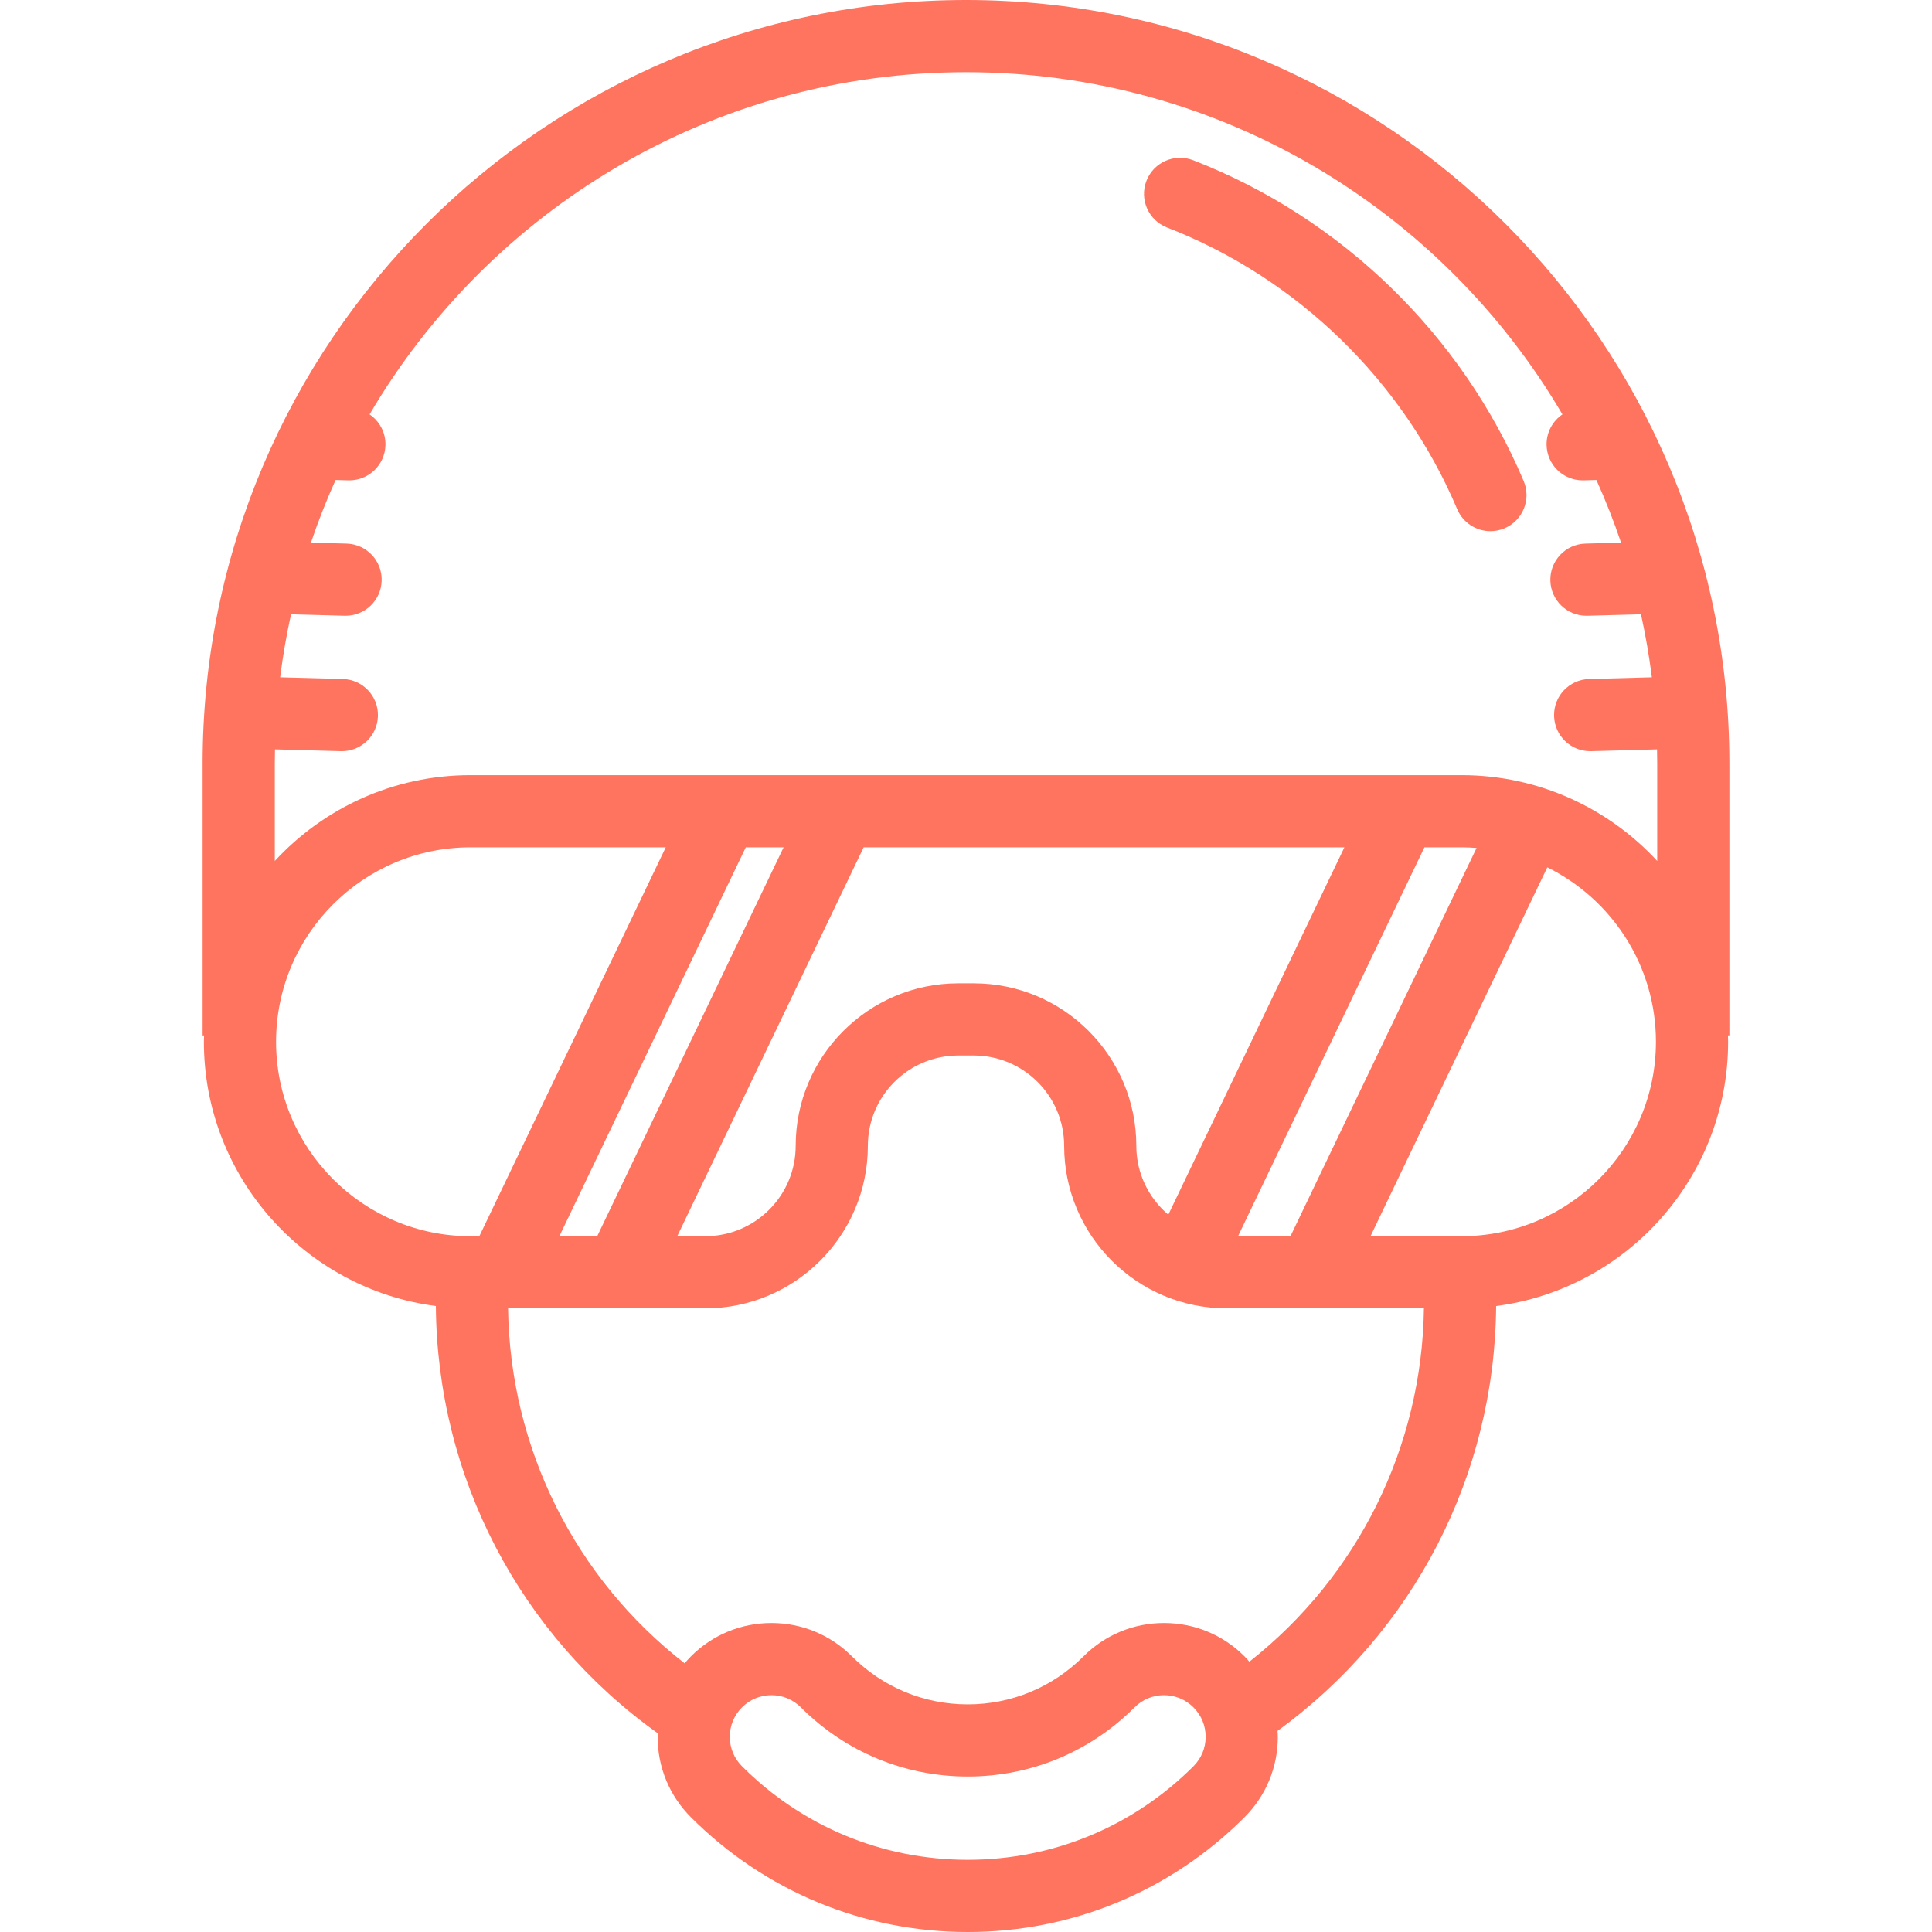
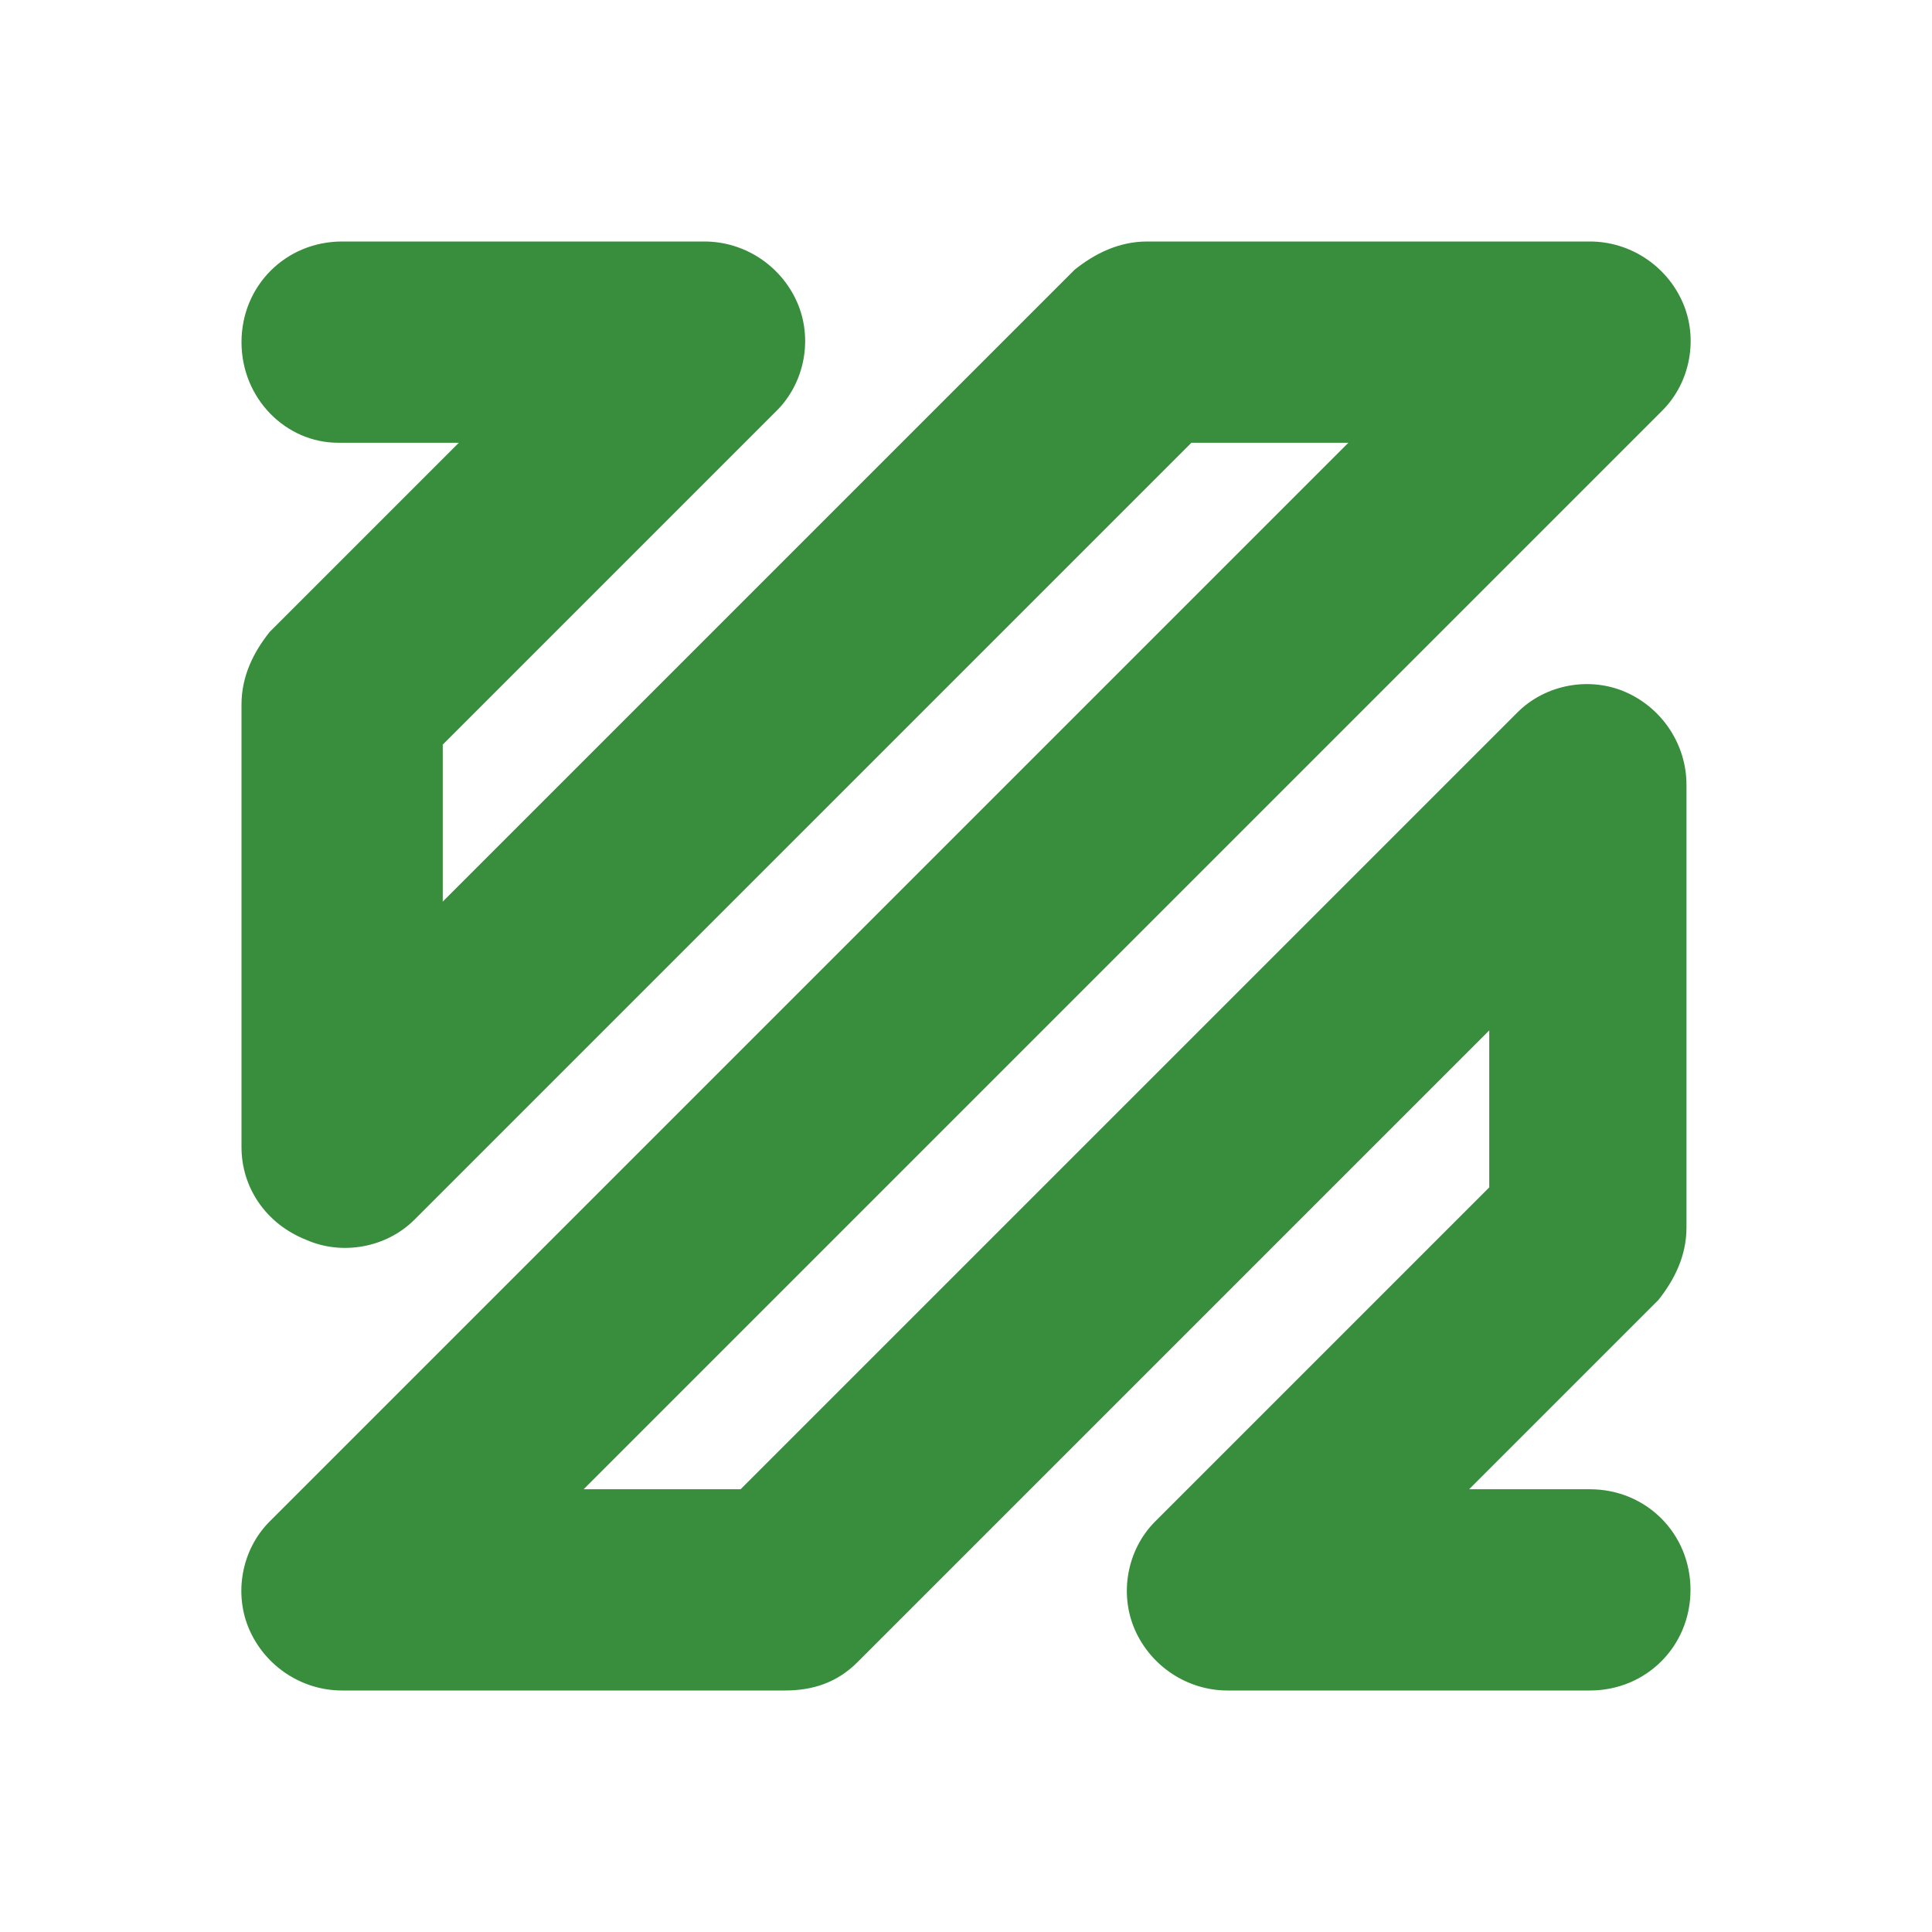
- <svg xmlns="http://www.w3.org/2000/svg" fill="#ff745f" height="800px" width="800px" version="1.1" id="Capa_1" viewBox="0 0 347.99 347.99" xml:space="preserve">
-   <g>
-     <path d="M311.495,137.5c0-75.817-61.682-137.5-137.5-137.5s-137.5,61.683-137.5,137.5v49h0.259   c-0.009,0.38-0.029,0.758-0.029,1.141c0,24.364,18.242,44.533,41.782,47.603c0.236,30.735,15.065,59.16,39.975,76.96   c-0.006,0.21-0.031,0.418-0.031,0.629c0,5.477,2.132,10.624,6.004,14.496c13.324,13.323,31.028,20.661,49.851,20.661   s36.527-7.338,49.851-20.661c3.873-3.872,6.005-9.02,6.005-14.496c0-0.36-0.034-0.714-0.052-1.071   c24.535-17.826,39.139-46.08,39.374-76.519c23.54-3.069,41.782-23.239,41.782-47.603c0-0.382-0.02-0.76-0.029-1.141h0.259V137.5z    M49.725,187.641c0-19.311,15.71-35.021,35.021-35.021h35.167l-33.575,70.043h-1.593C65.436,222.662,49.725,206.951,49.725,187.641   z M222.994,222.662l33.575-70.043h6.676c0.914,0,1.816,0.046,2.713,0.115l-33.519,69.928H222.994z M210.434,218.789   c-3.518-2.987-5.761-7.434-5.761-12.4c0-16.142-13.132-29.273-29.273-29.273h-2.81c-16.141,0-29.273,13.132-29.273,29.273   c0,8.974-7.3,16.273-16.273,16.273h-5.059l33.575-70.043h86.593L210.434,218.789z M107.568,222.662h-6.813l33.575-70.043h6.813   L107.568,222.662z M214.965,318.136c-10.869,10.869-25.308,16.854-40.659,16.854s-29.79-5.985-40.659-16.854   c-1.417-1.416-2.196-3.299-2.196-5.303c0-2.003,0.78-3.887,2.196-5.303s3.3-2.196,5.304-2.196c2.003,0,3.887,0.779,5.303,2.196   c8.035,8.035,18.708,12.46,30.052,12.46s22.017-4.425,30.053-12.461c1.416-1.416,3.299-2.196,5.303-2.196s3.887,0.78,5.303,2.197   c1.417,1.416,2.197,3.3,2.197,5.303C217.162,314.837,216.382,316.72,214.965,318.136z M225.035,299.305   c-0.287-0.326-0.567-0.657-0.877-0.967c-3.872-3.872-9.02-6.005-14.496-6.005c-5.476,0-10.625,2.133-14.496,6.004   c-5.58,5.58-12.988,8.653-20.86,8.653s-15.28-3.073-20.86-8.653c-3.872-3.871-9.02-6.003-14.495-6.003   c-5.476,0-10.624,2.132-14.496,6.003c-0.403,0.403-0.776,0.829-1.141,1.259c-19.737-15.357-31.451-38.724-31.801-63.934h35.531   c16.142,0,29.273-13.132,29.273-29.273c0-8.974,7.3-16.273,16.273-16.273h2.81c8.973,0,16.273,7.3,16.273,16.273   c0,16.142,13.132,29.273,29.273,29.273h35.53C256.128,260.679,244.546,283.943,225.035,299.305z M263.244,222.662h-16.39   l31.846-66.438c11.579,5.721,19.565,17.651,19.565,31.416C298.265,206.951,282.555,222.662,263.244,222.662z M263.244,139.619   H84.747c-13.921,0-26.472,5.96-35.251,15.456V137.5c0-0.845,0.015-1.686,0.032-2.526l11.871,0.324   c0.06,0.001,0.121,0.002,0.181,0.002c3.507,0,6.398-2.795,6.494-6.322c0.098-3.589-2.731-6.577-6.32-6.676l-11.293-0.309   c0.479-3.841,1.139-7.625,1.962-11.351l9.646,0.266c0.061,0.001,0.121,0.002,0.182,0.002c3.507,0,6.397-2.794,6.494-6.321   c0.099-3.589-2.73-6.578-6.319-6.676l-6.417-0.177c1.3-3.848,2.784-7.611,4.44-11.281l2.302,0.063   c0.061,0.001,0.12,0.002,0.18,0.002c3.508,0,6.398-2.795,6.494-6.323c0.063-2.301-1.082-4.351-2.855-5.555   C88.212,37.794,128.26,13,173.996,13c45.736,0,85.783,24.794,107.427,61.642c-1.773,1.204-2.917,3.253-2.855,5.555   c0.096,3.528,2.986,6.323,6.494,6.323c0.06,0,0.12-0.001,0.18-0.002l2.301-0.063c1.656,3.67,3.14,7.434,4.44,11.281l-6.416,0.177   c-3.589,0.098-6.418,3.087-6.319,6.676c0.097,3.527,2.987,6.321,6.494,6.321c0.061,0,0.121-0.001,0.182-0.002l9.645-0.266   c0.822,3.725,1.482,7.51,1.962,11.351l-11.293,0.309c-3.589,0.099-6.418,3.087-6.32,6.676c0.096,3.528,2.986,6.322,6.494,6.322   c0.06,0,0.121-0.001,0.181-0.002l11.871-0.324c0.017,0.841,0.032,1.682,0.032,2.526v17.575   C289.716,145.579,277.165,139.619,263.244,139.619z" />
-     <path d="M214.911,28.859c-3.348-1.299-7.113,0.359-8.412,3.707c-1.299,3.347,0.36,7.112,3.707,8.412   c23.417,9.092,42.466,27.581,52.262,50.726c1.049,2.479,3.456,3.969,5.989,3.969c0.845,0,1.704-0.166,2.531-0.516   c3.306-1.399,4.852-5.214,3.452-8.52C263.282,60.275,241.585,39.216,214.911,28.859z" />
-   </g>
+ <svg xmlns="http://www.w3.org/2000/svg" viewBox="0 0 48 48" width="24px" height="24px">
+   <path style="fill:#388E3C;" d="M39.5,42h-9c-1,0-1.9-0.6-2.3-1.5c-0.4-0.9-0.2-2,0.5-2.7l8.3-8.3v-3.9L21.3,41.3  c-0.5,0.5-1.1,0.7-1.8,0.7h-11c-1,0-1.9-0.6-2.3-1.5c-0.4-0.9-0.2-2,0.5-2.7L33.5,11h-3.9L10.3,30.3c-0.7,0.7-1.8,0.9-2.7,0.5  C6.6,30.4,6,29.5,6,28.5v-11c0-0.7,0.3-1.3,0.7-1.8l4.7-4.7h-3C7.1,11,6,9.9,6,8.5S7.1,6,8.5,6h9c1,0,1.9,0.6,2.3,1.5  c0.4,0.9,0.2,2-0.5,2.7L11,18.5v3.9L26.7,6.7C27.2,6.3,27.8,6,28.5,6h11c1,0,1.9,0.6,2.3,1.5c0.4,0.9,0.2,2-0.5,2.7L14.5,37h3.9  l19.3-19.3c0.7-0.7,1.8-0.9,2.7-0.5c0.9,0.4,1.5,1.3,1.5,2.3v11c0,0.7-0.3,1.3-0.7,1.8L36.5,37h3c1.4,0,2.5,1.1,2.5,2.5  S40.9,42,39.5,42z" />
</svg>
